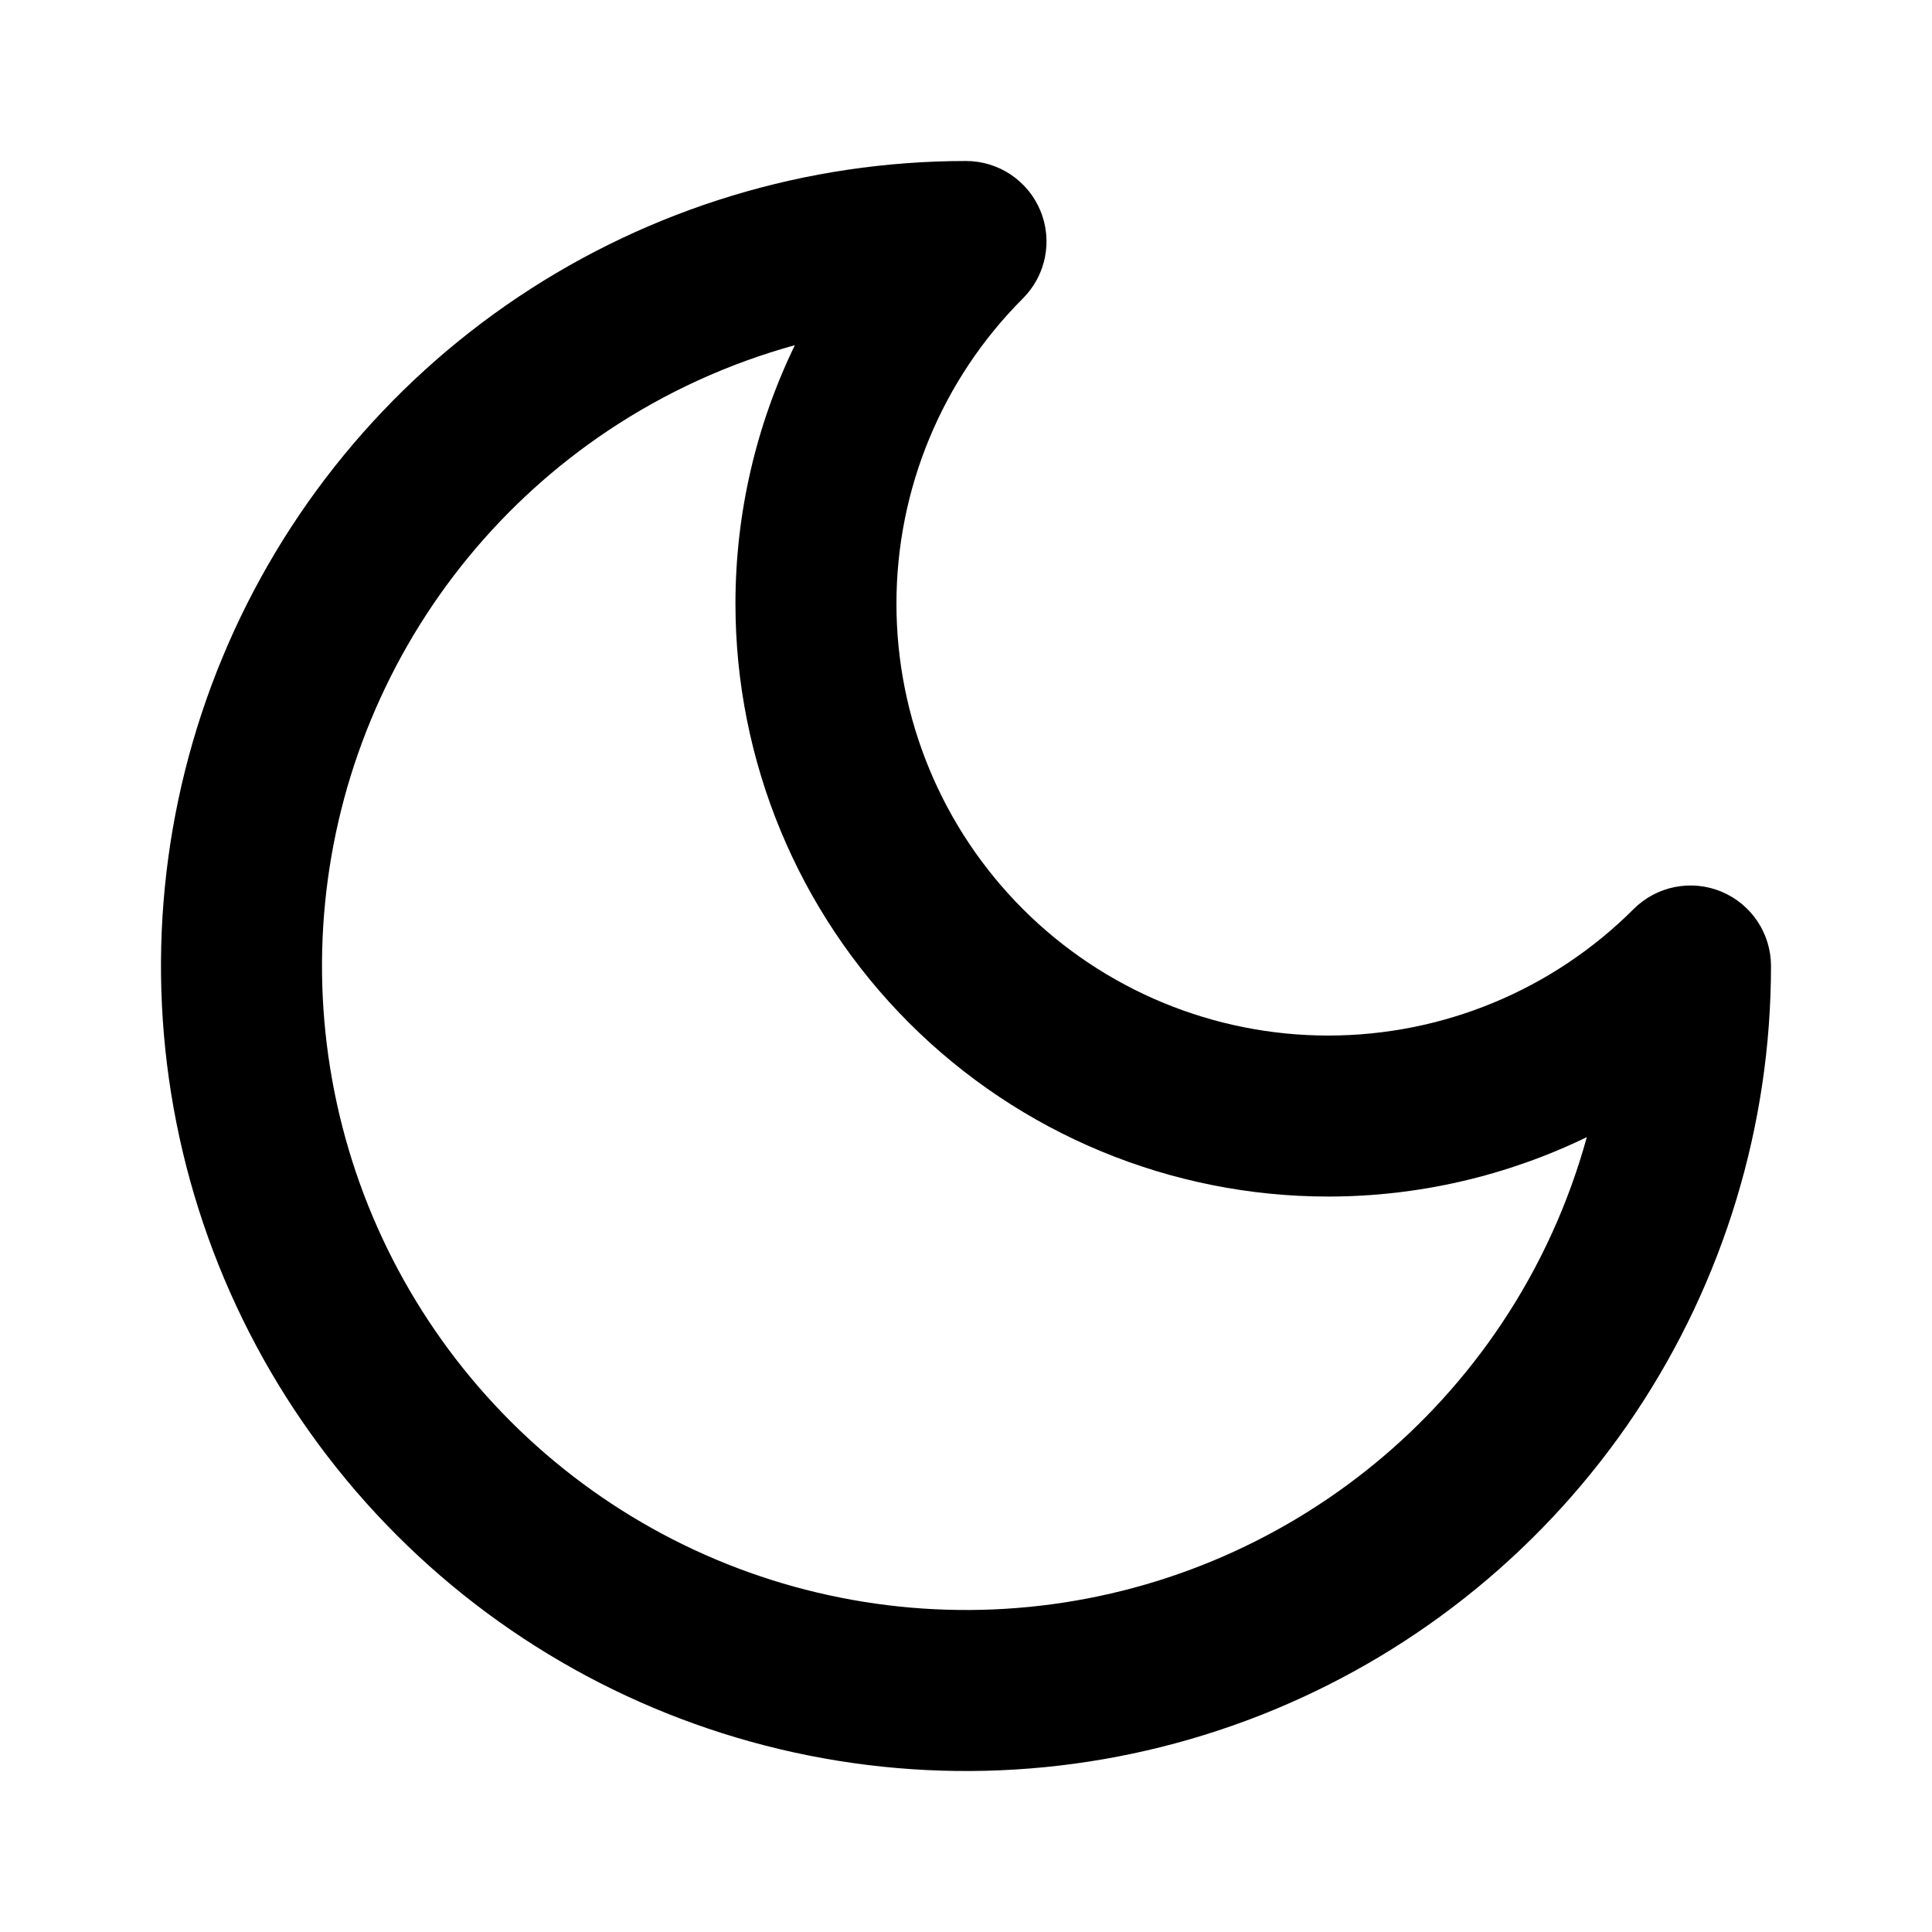
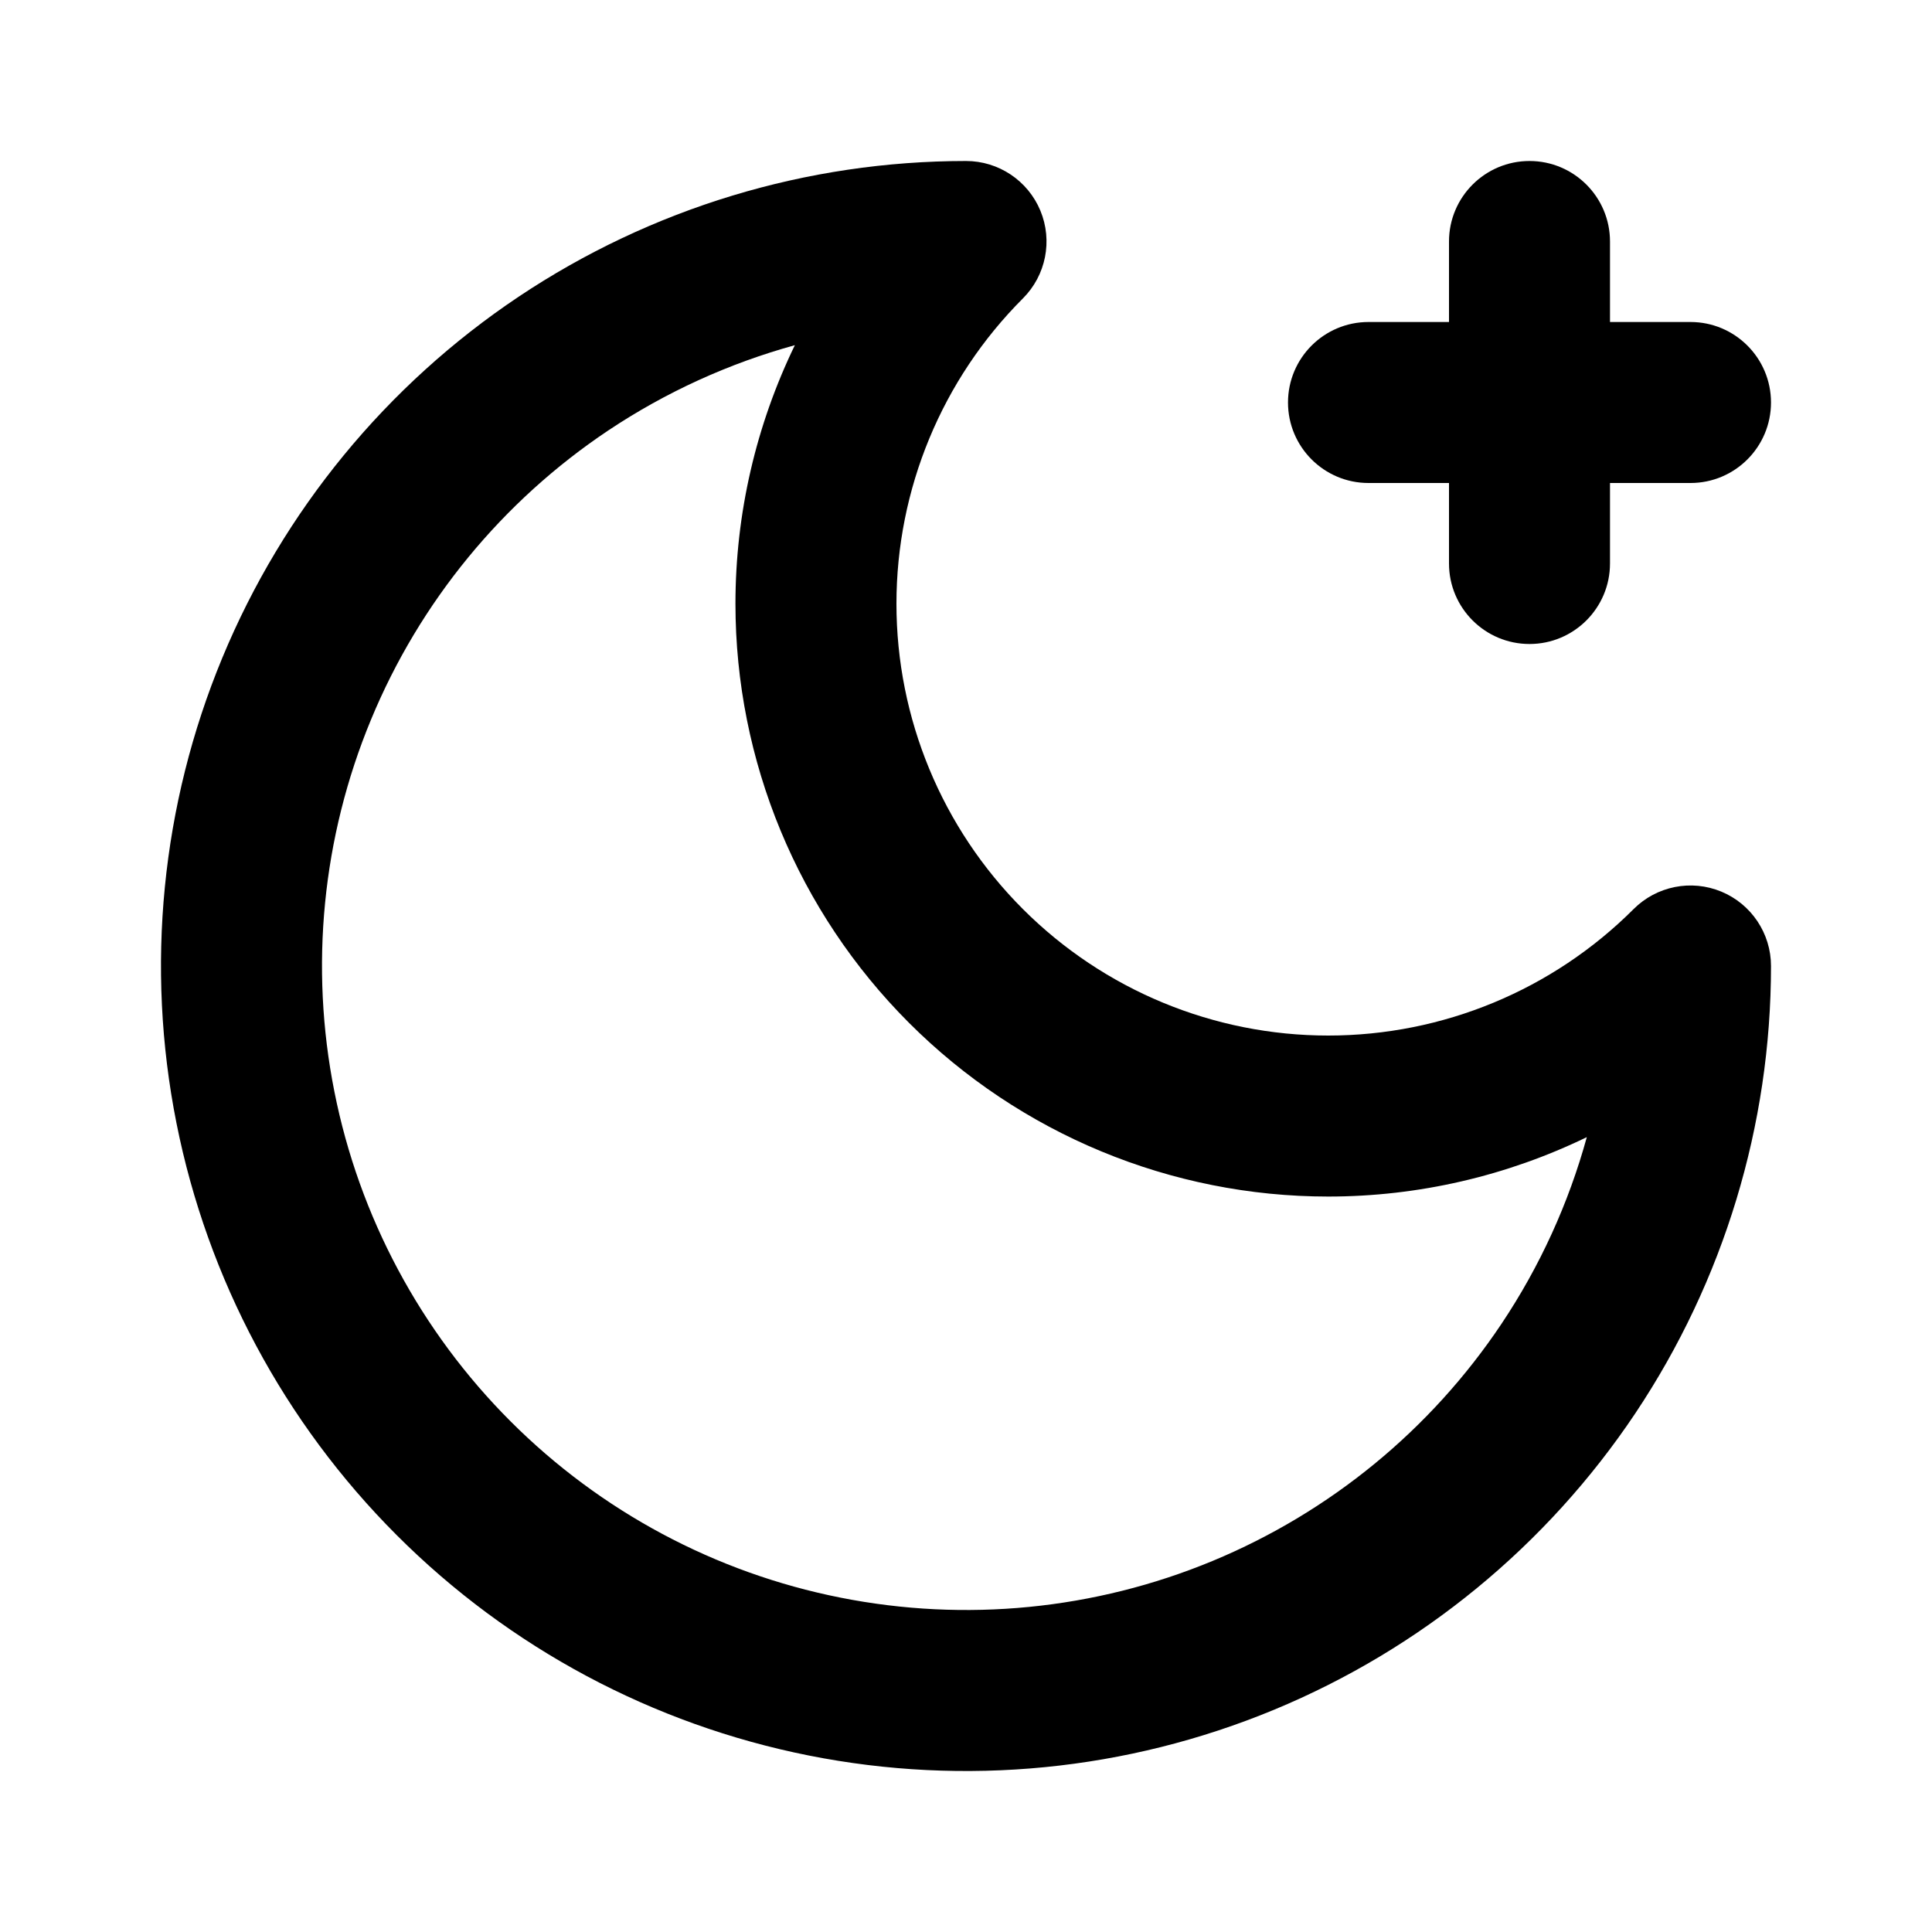
<svg xmlns="http://www.w3.org/2000/svg" width="24" height="24" viewBox="0 0 24 24" fill="none">
  <path fill-rule="evenodd" clip-rule="evenodd" d="M9.874 4.288C9.054 4.514 8.27 4.871 7.555 5.348C6.24 6.227 5.214 7.477 4.609 8.939C4.003 10.4 3.845 12.009 4.154 13.561C4.462 15.113 5.224 16.538 6.343 17.657C7.462 18.776 8.887 19.538 10.439 19.846C11.991 20.155 13.6 19.997 15.062 19.391C16.523 18.785 17.773 17.76 18.652 16.445C19.13 15.73 19.486 14.947 19.712 14.126C18.72 14.607 17.623 14.864 16.5 14.864C14.547 14.864 12.674 14.088 11.293 12.707C9.912 11.326 9.136 9.453 9.136 7.5C9.136 6.377 9.393 5.28 9.874 4.288ZM6.444 3.685C8.089 2.586 10.022 2 12 2C12.405 2 12.769 2.244 12.924 2.617C13.079 2.991 12.993 3.421 12.707 3.707C11.701 4.713 11.136 6.077 11.136 7.5C11.136 8.923 11.701 10.287 12.707 11.293C13.713 12.299 15.077 12.864 16.5 12.864C17.923 12.864 19.287 12.299 20.293 11.293C20.579 11.007 21.009 10.921 21.383 11.076C21.756 11.231 22 11.595 22 12C22 13.978 21.413 15.911 20.315 17.556C19.216 19.2 17.654 20.482 15.827 21.239C14 21.996 11.989 22.194 10.049 21.808C8.109 21.422 6.327 20.47 4.929 19.071C3.53 17.672 2.578 15.891 2.192 13.951C1.806 12.011 2.004 10 2.761 8.173C3.518 6.346 4.8 4.784 6.444 3.685Z" fill="currentColor" />
+   <path fill-rule="evenodd" clip-rule="evenodd" d="M19 2C19.552 2 20 2.448 20 3V7C20 7.552 19.552 8 19 8C18.448 8 18 7.552 18 7V3C18 2.448 18.448 2 19 2Z" fill="currentColor" />
+   <path fill-rule="evenodd" clip-rule="evenodd" d="M16 5C16 4.448 16.448 4 17 4H21C21.552 4 22 4.448 22 5C22 5.552 21.552 6 21 6H17C16.448 6 16 5.552 16 5Z" fill="currentColor" />
</svg>
